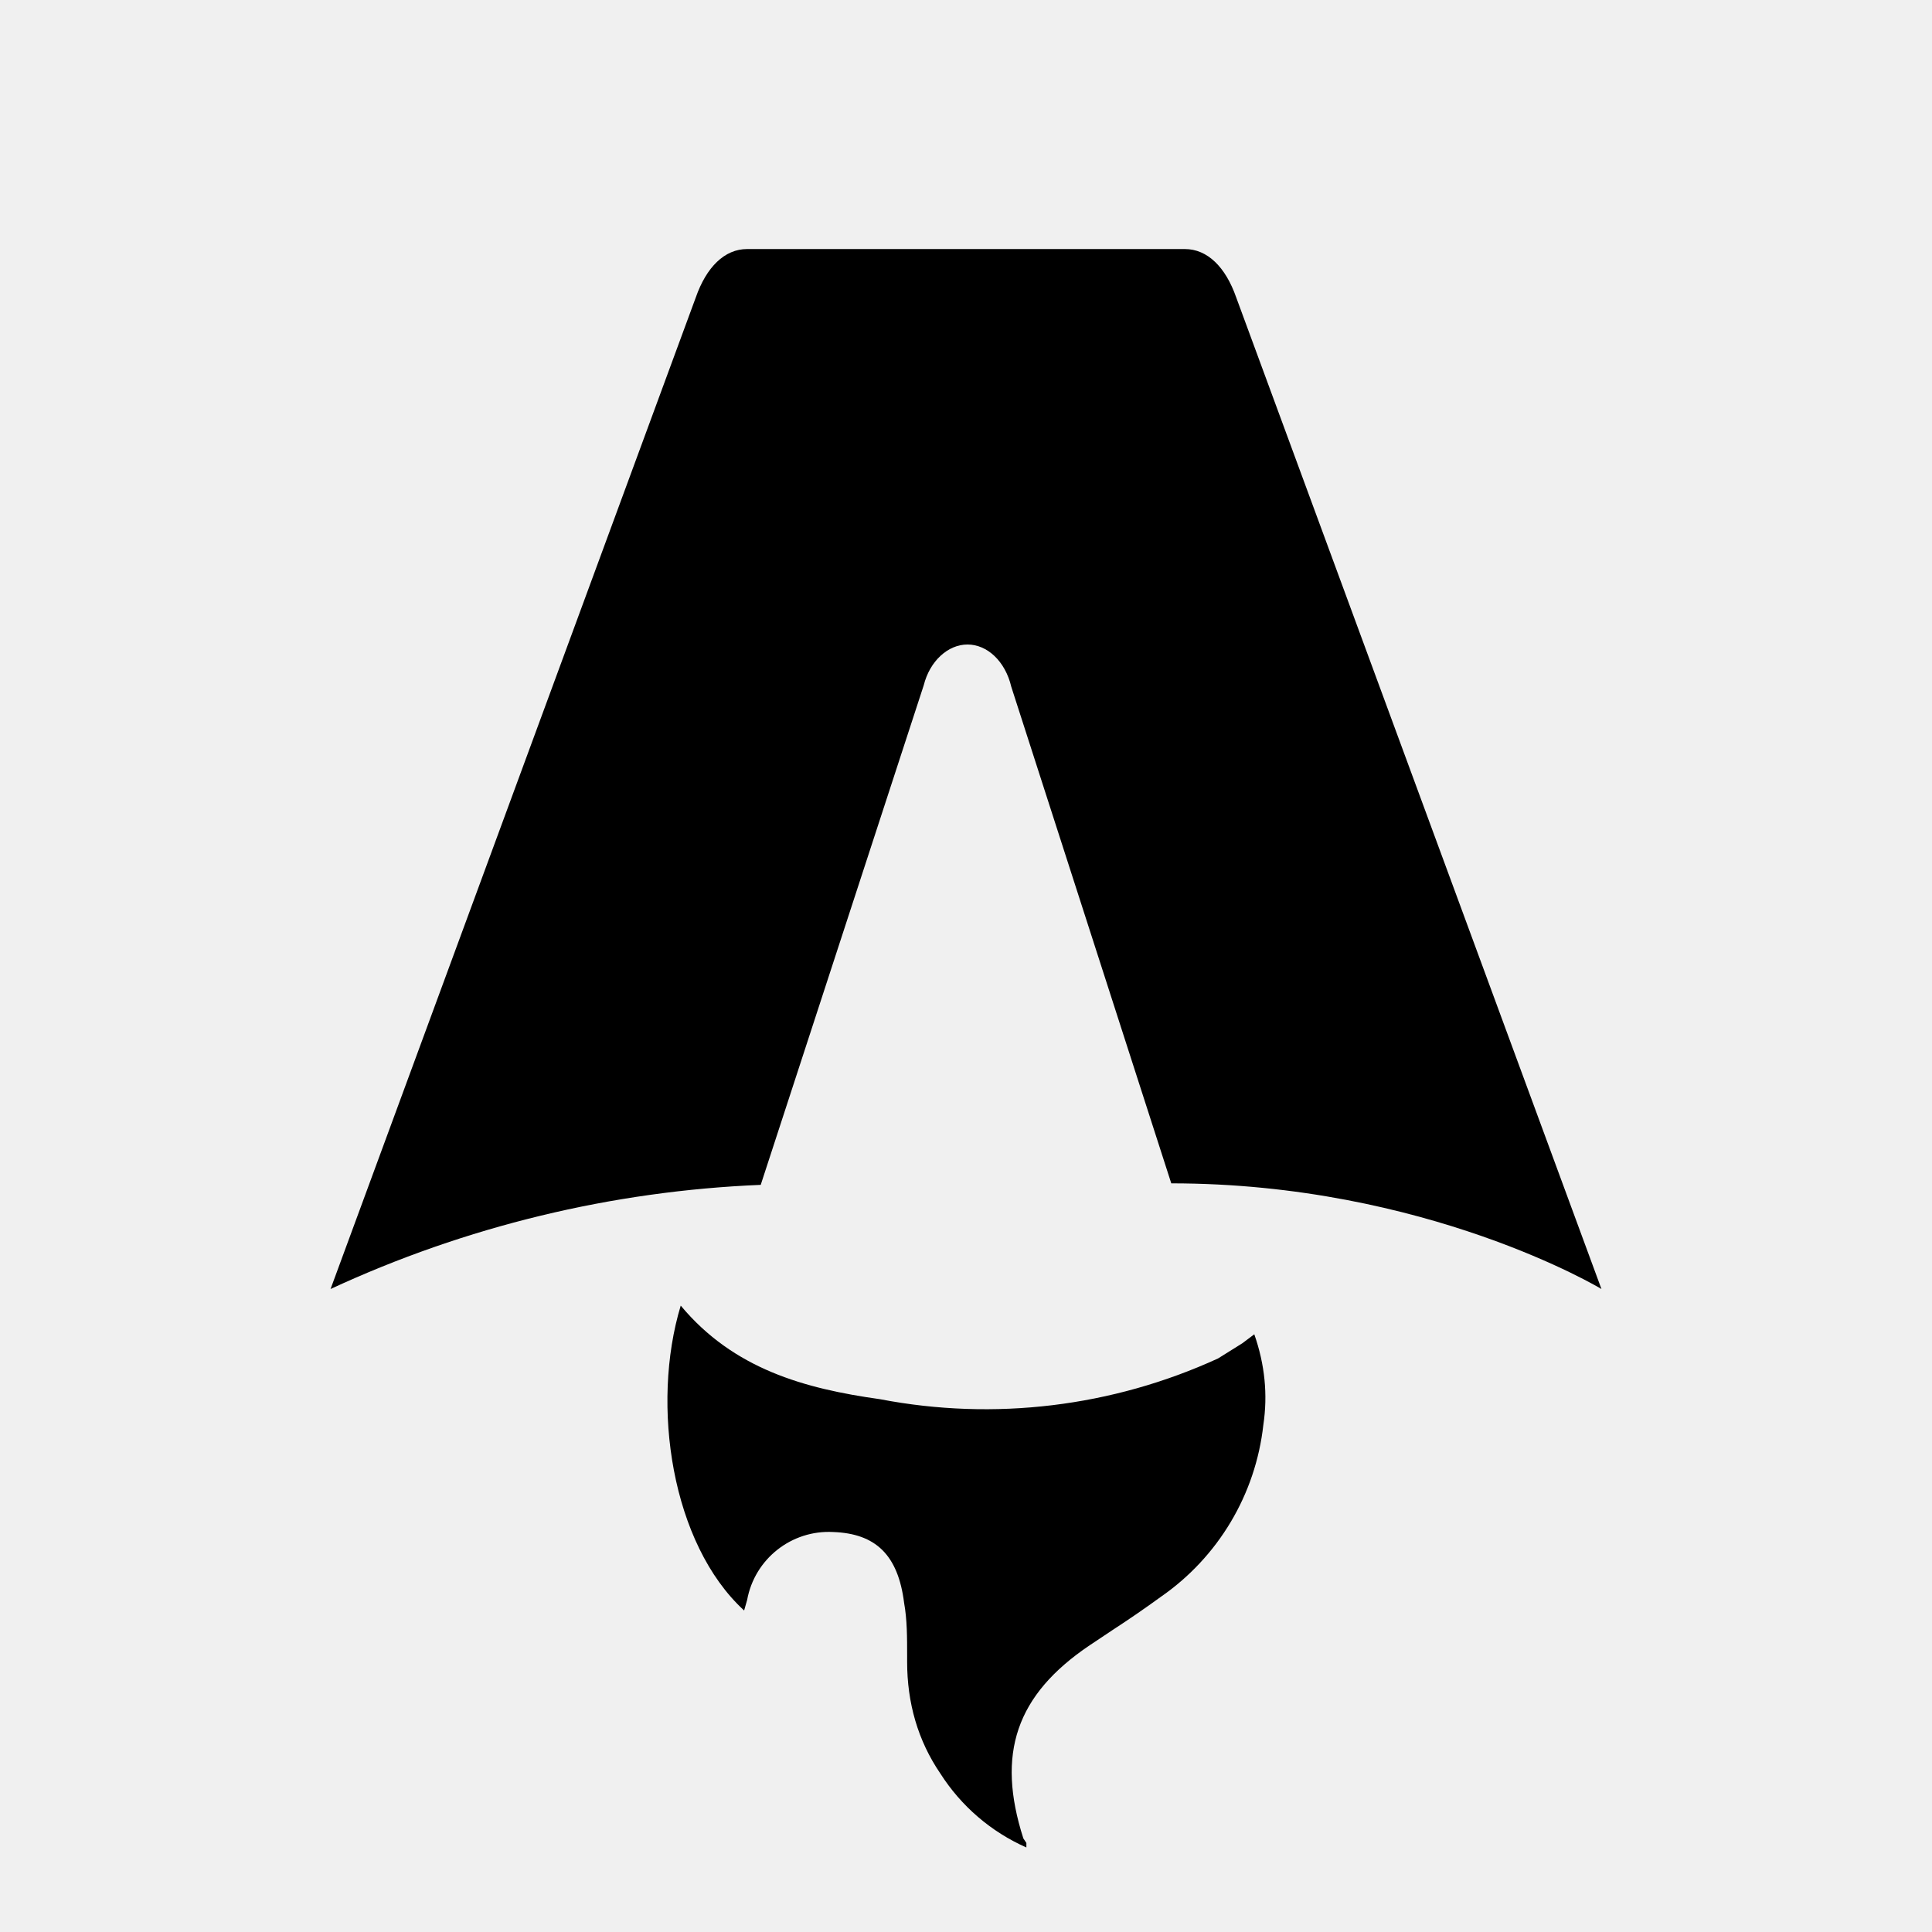
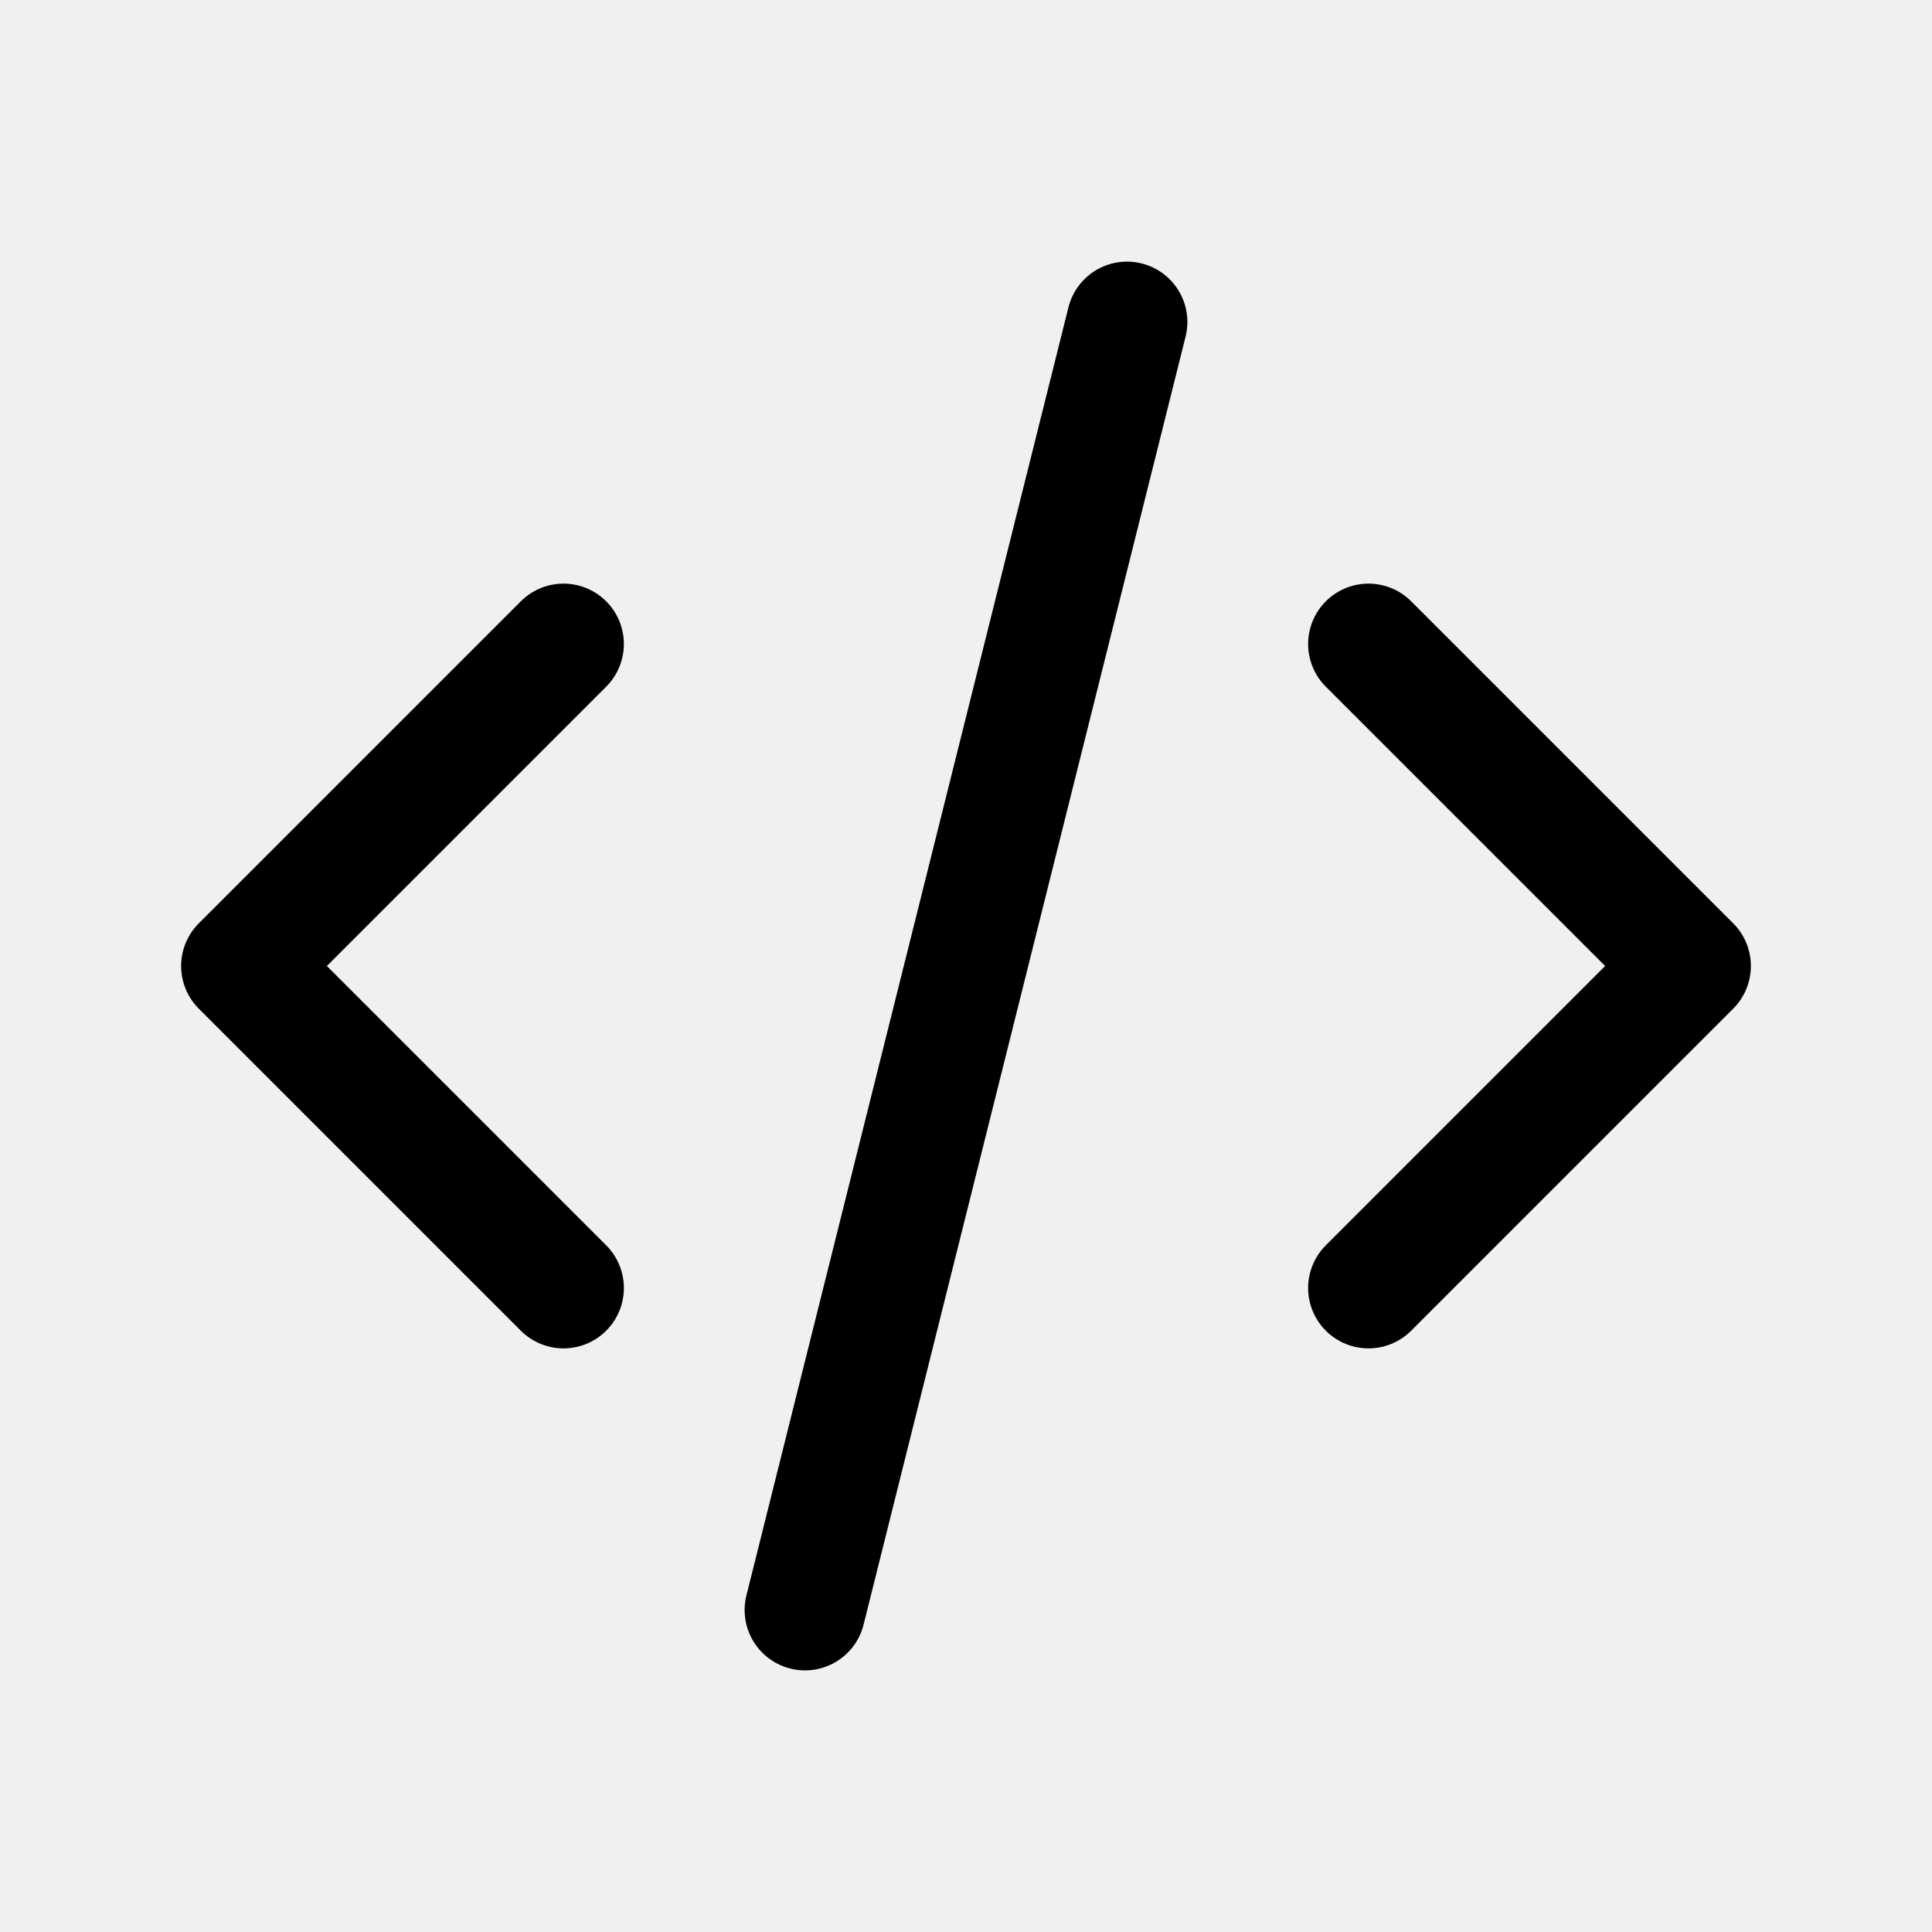
- <svg xmlns="http://www.w3.org/2000/svg" fill="none" viewBox="0 0 128 128">
-   <path d="M50.4 78.5a75.1 75.1 0 0 0-28.5 6.9l24.2-65.7c.7-2 1.9-3.2 3.4-3.2h29c1.5 0 2.7 1.2 3.4 3.2l24.2 65.7s-11.6-7-28.5-7L67 45.5c-.4-1.7-1.6-2.8-2.9-2.8-1.3 0-2.5 1.1-2.9 2.7L50.4 78.5Zm-1.1 28.2Zm-4.2-20.2c-2 6.6-.6 15.8 4.2 20.2a17.5 17.5 0 0 1 .2-.7 5.5 5.5 0 0 1 5.7-4.5c2.8.1 4.3 1.5 4.7 4.7.2 1.1.2 2.3.2 3.5v.4c0 2.7.7 5.2 2.2 7.4a13 13 0 0 0 5.7 4.9v-.3l-.2-.3c-1.8-5.6-.5-9.5 4.4-12.8l1.5-1a73 73 0 0 0 3.2-2.2 16 16 0 0 0 6.8-11.4c.3-2 .1-4-.6-6l-.8.6-1.6 1a37 37 0 0 1-22.4 2.7c-5-.7-9.7-2-13.2-6.2Z" />
+ <svg xmlns="http://www.w3.org/2000/svg" fill="none" stroke="currentColor" stroke-linecap="round" stroke-linejoin="round" stroke-width="1.5" viewBox="0 0 24 24">
  <style>
-         path { fill: #000; }
+         svg { stroke: #000; }
        @media (prefers-color-scheme: dark) {
-             path { fill: #FFF; }
+             svg { stroke: #FFF; }
        }
    </style>
+   <path stroke="none" d="M0 0h24v24H0z" />
+   <path d="m7 8-4 4 4 4M17 8l4 4-4 4M14 4l-4 16" />
</svg>
